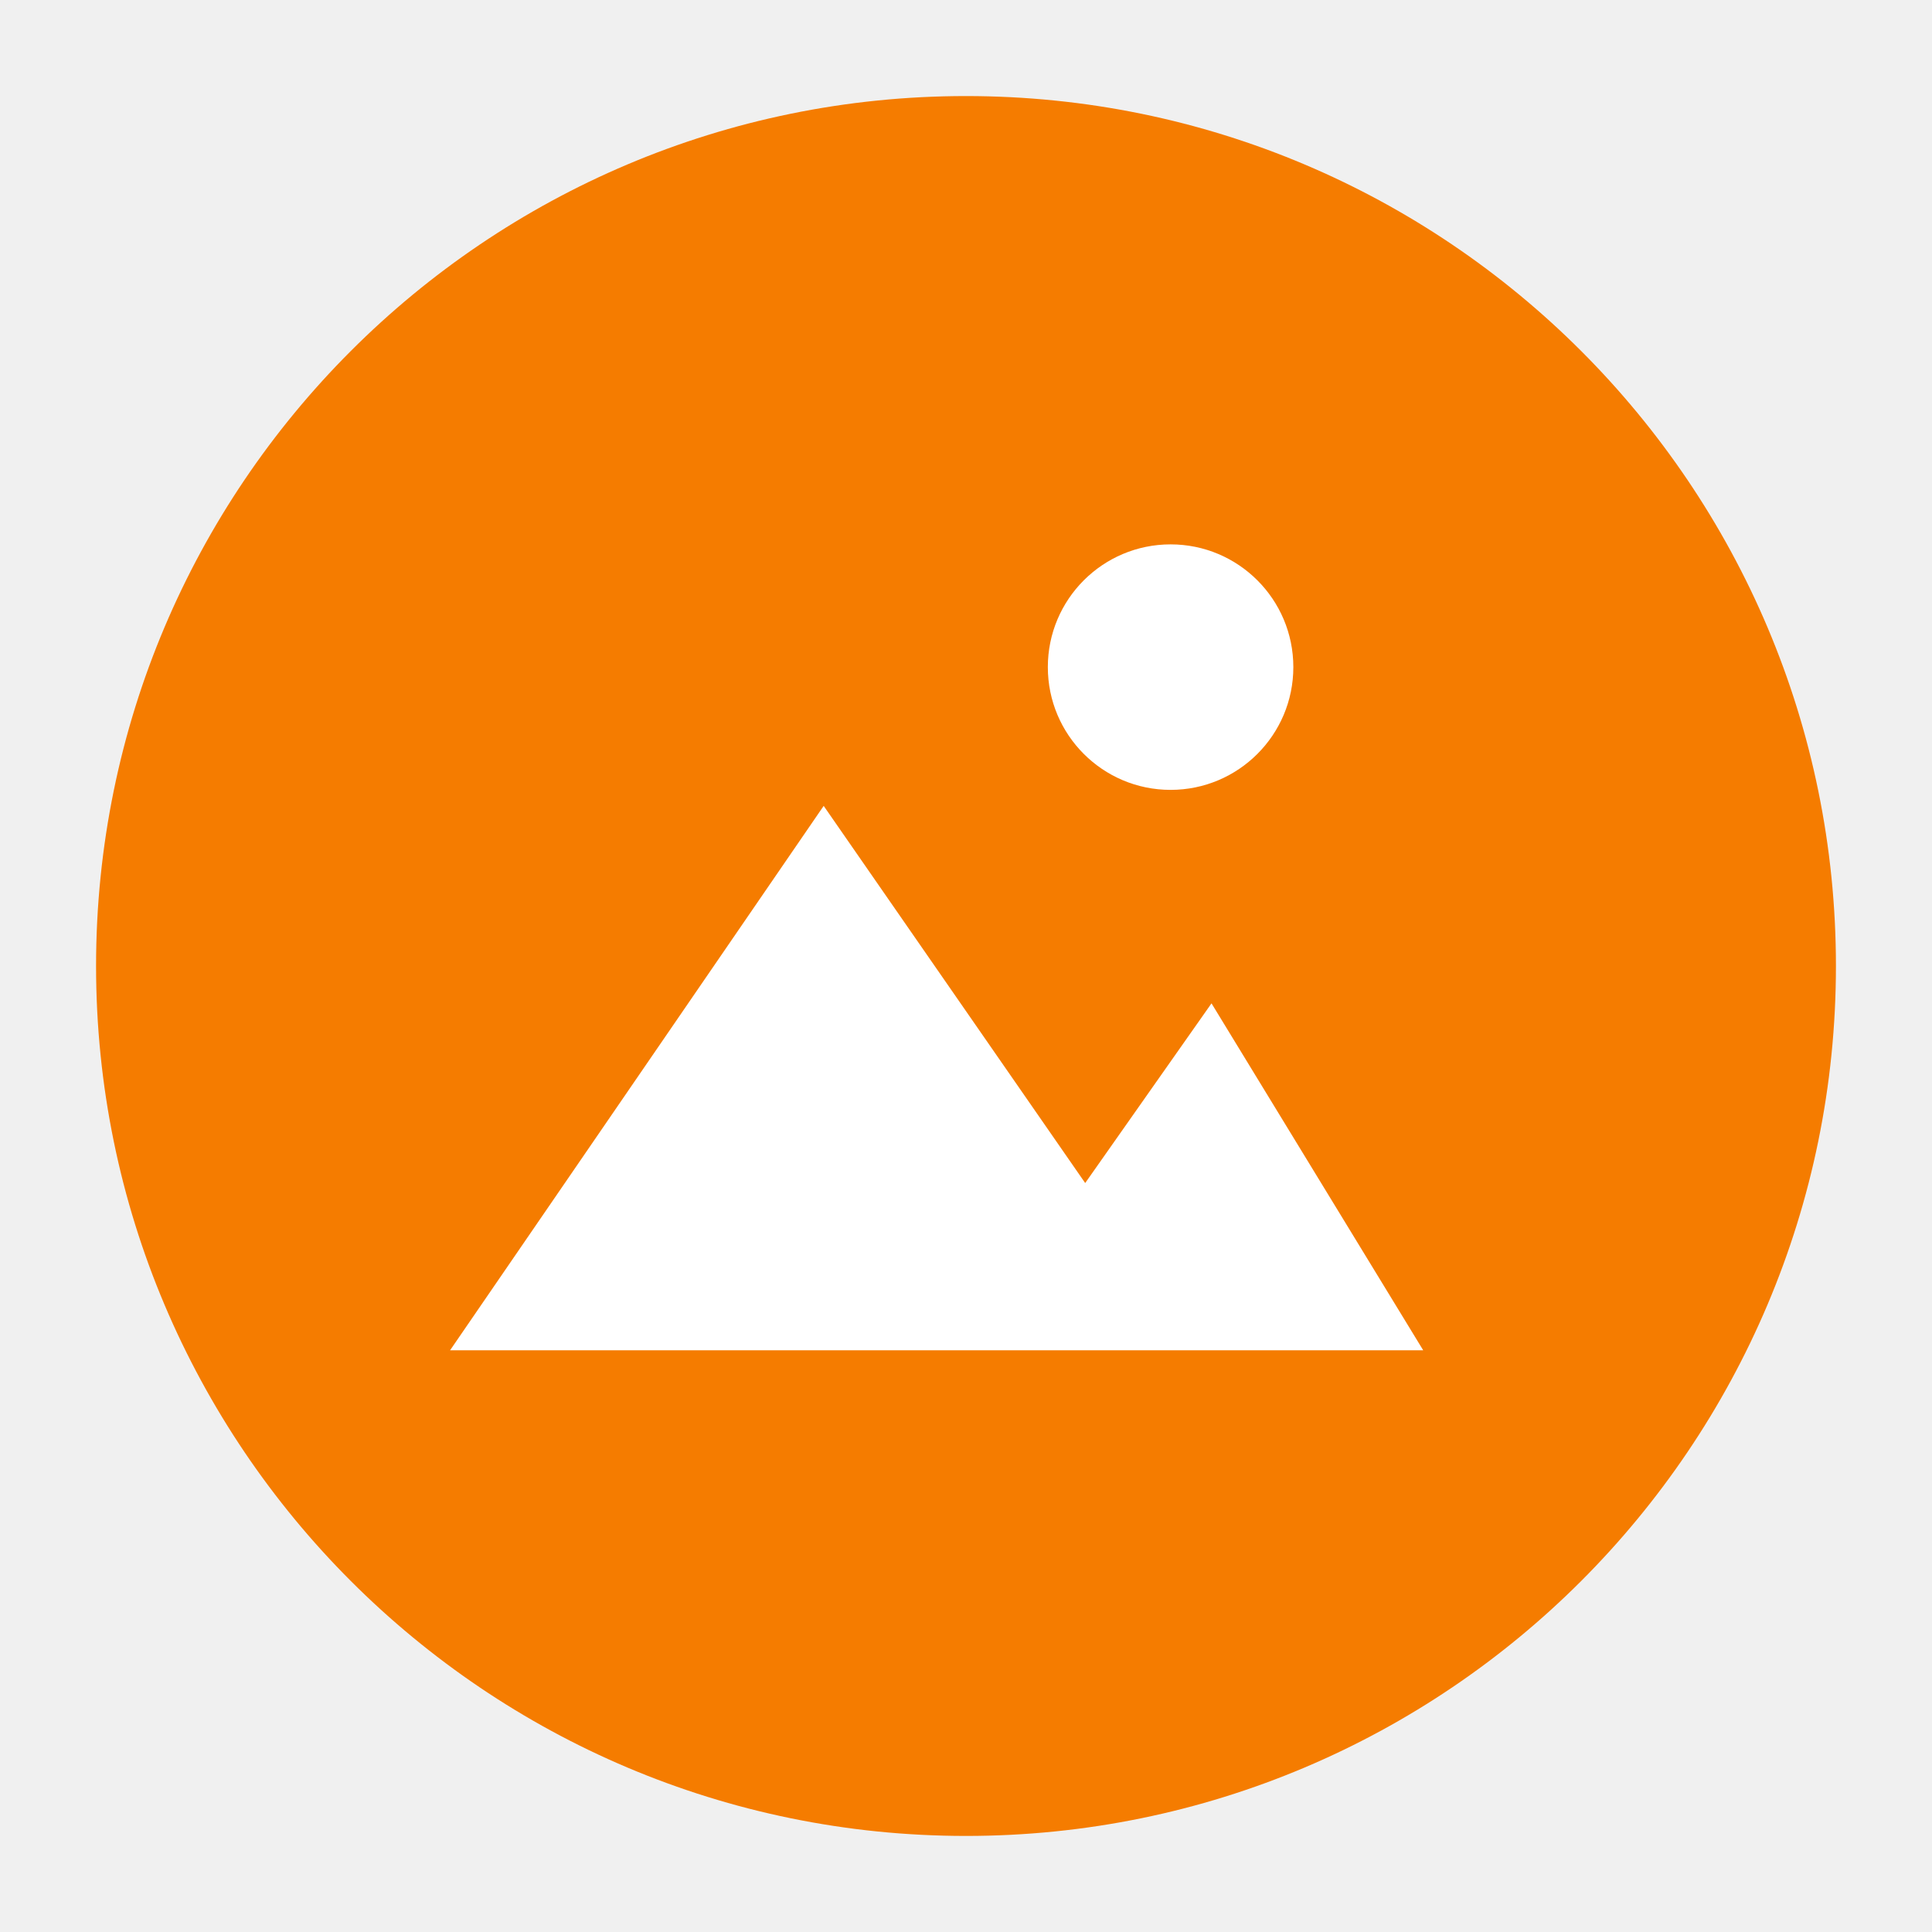
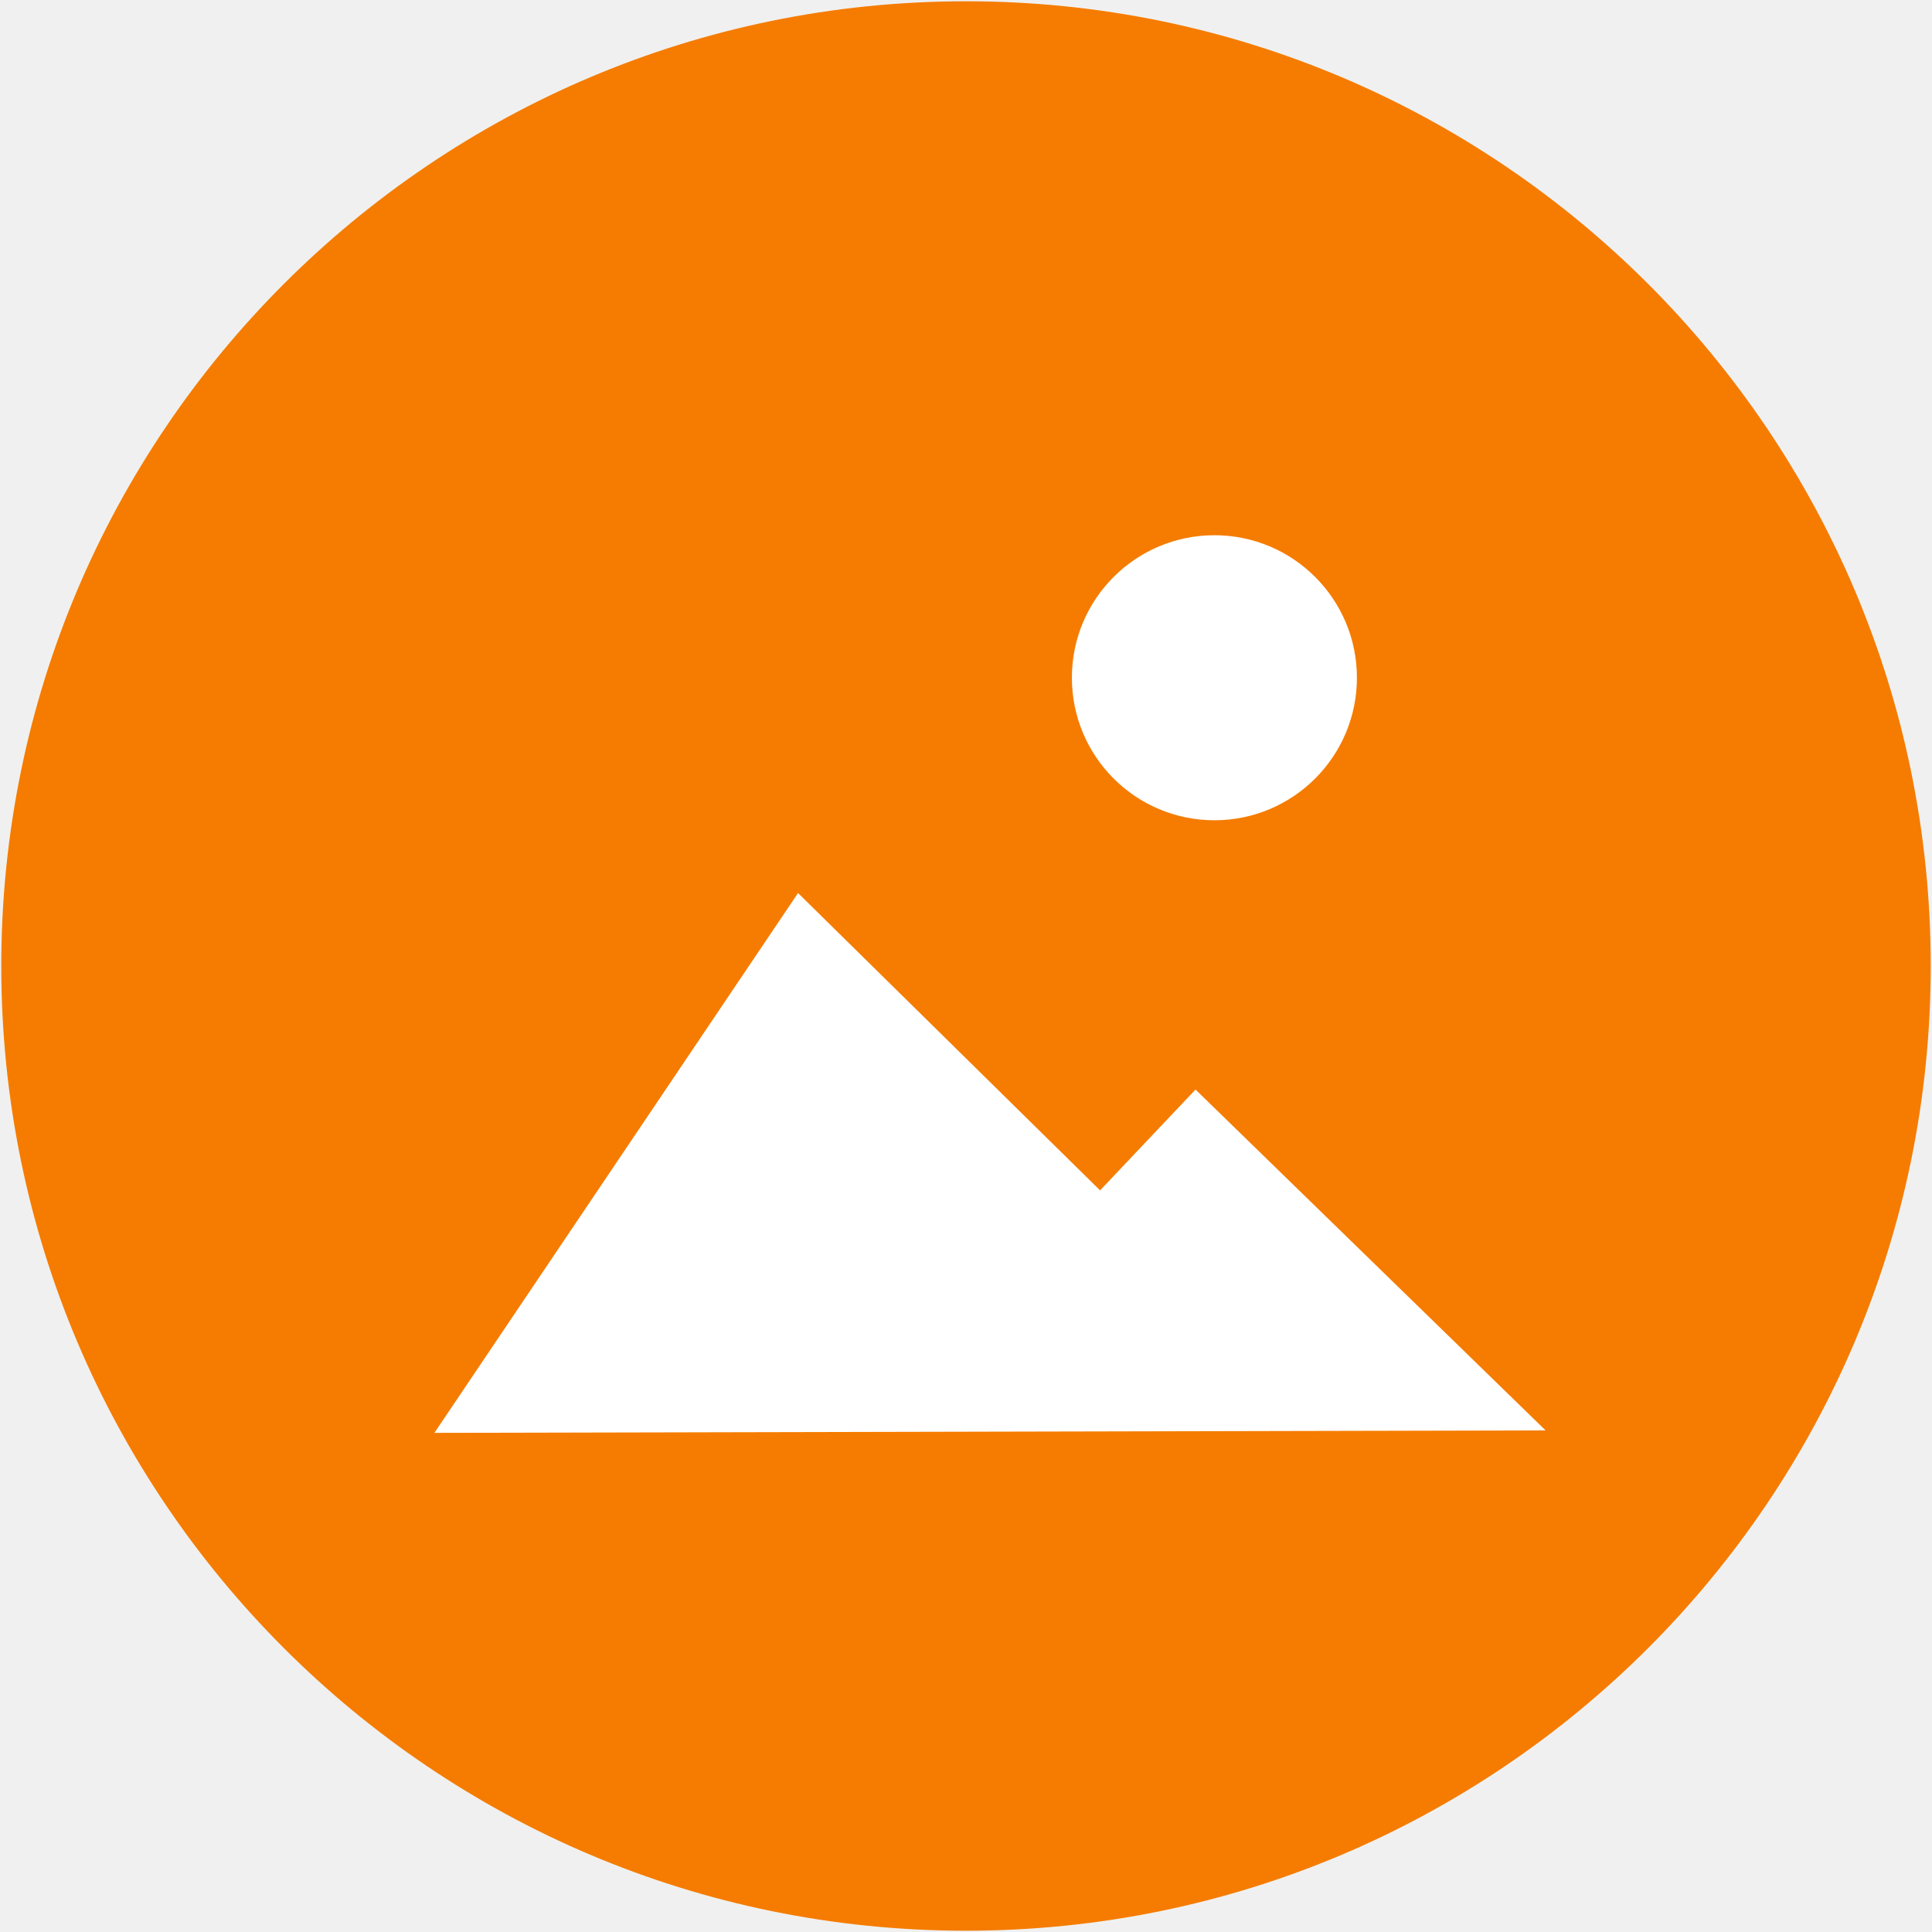
<svg xmlns="http://www.w3.org/2000/svg" version="1.1" id="Layer_1" x="0px" y="0px" viewBox="0 0 108.6 108.6" enable-background="new 0 0 108.6 108.6" xml:space="preserve">
-   <path fill="#F57C00" d="M54.3,103.2L54.3,103.2c-27,0-48.9-21.9-48.9-48.9v0c0-27,21.9-48.9,48.9-48.9h0c27,0,48.9,21.9,48.9,48.9v0  C103.2,81.3,81.3,103.2,54.3,103.2z" />
-   <circle fill="#FFFFFF" cx="65.8" cy="37.5" r="6.9" />
-   <polygon fill="#FFFFFF" points="68.1,56.4 61,66.5 46.3,45.3 25.3,75.9 80,75.9 " />
+   <defs id="defs11" />
+   <path d="m 54.3,108.528 0,0 C 24.358,108.528 0.072,84.242 0.072,54.3 l 0,0 C 0.072,24.358 24.358,0.072 54.3,0.072 l 0,0 c 29.942,0 54.228,24.286 54.228,54.228 l 0,0 c 0,29.942 -24.286,54.228 -54.228,54.228 z" id="path3" style="fill:#f57c00" />
+   <circle cx="68.263" cy="38.097" r="8.011" id="circle5" style="fill:#ffffff" />
+   <path style="fill:#ffffff" d="M 67.202,61.245 61.836,66.912 44.859,50.199 24.418,80.543 86.88,80.405 Z" id="polygon7" />
</svg>
